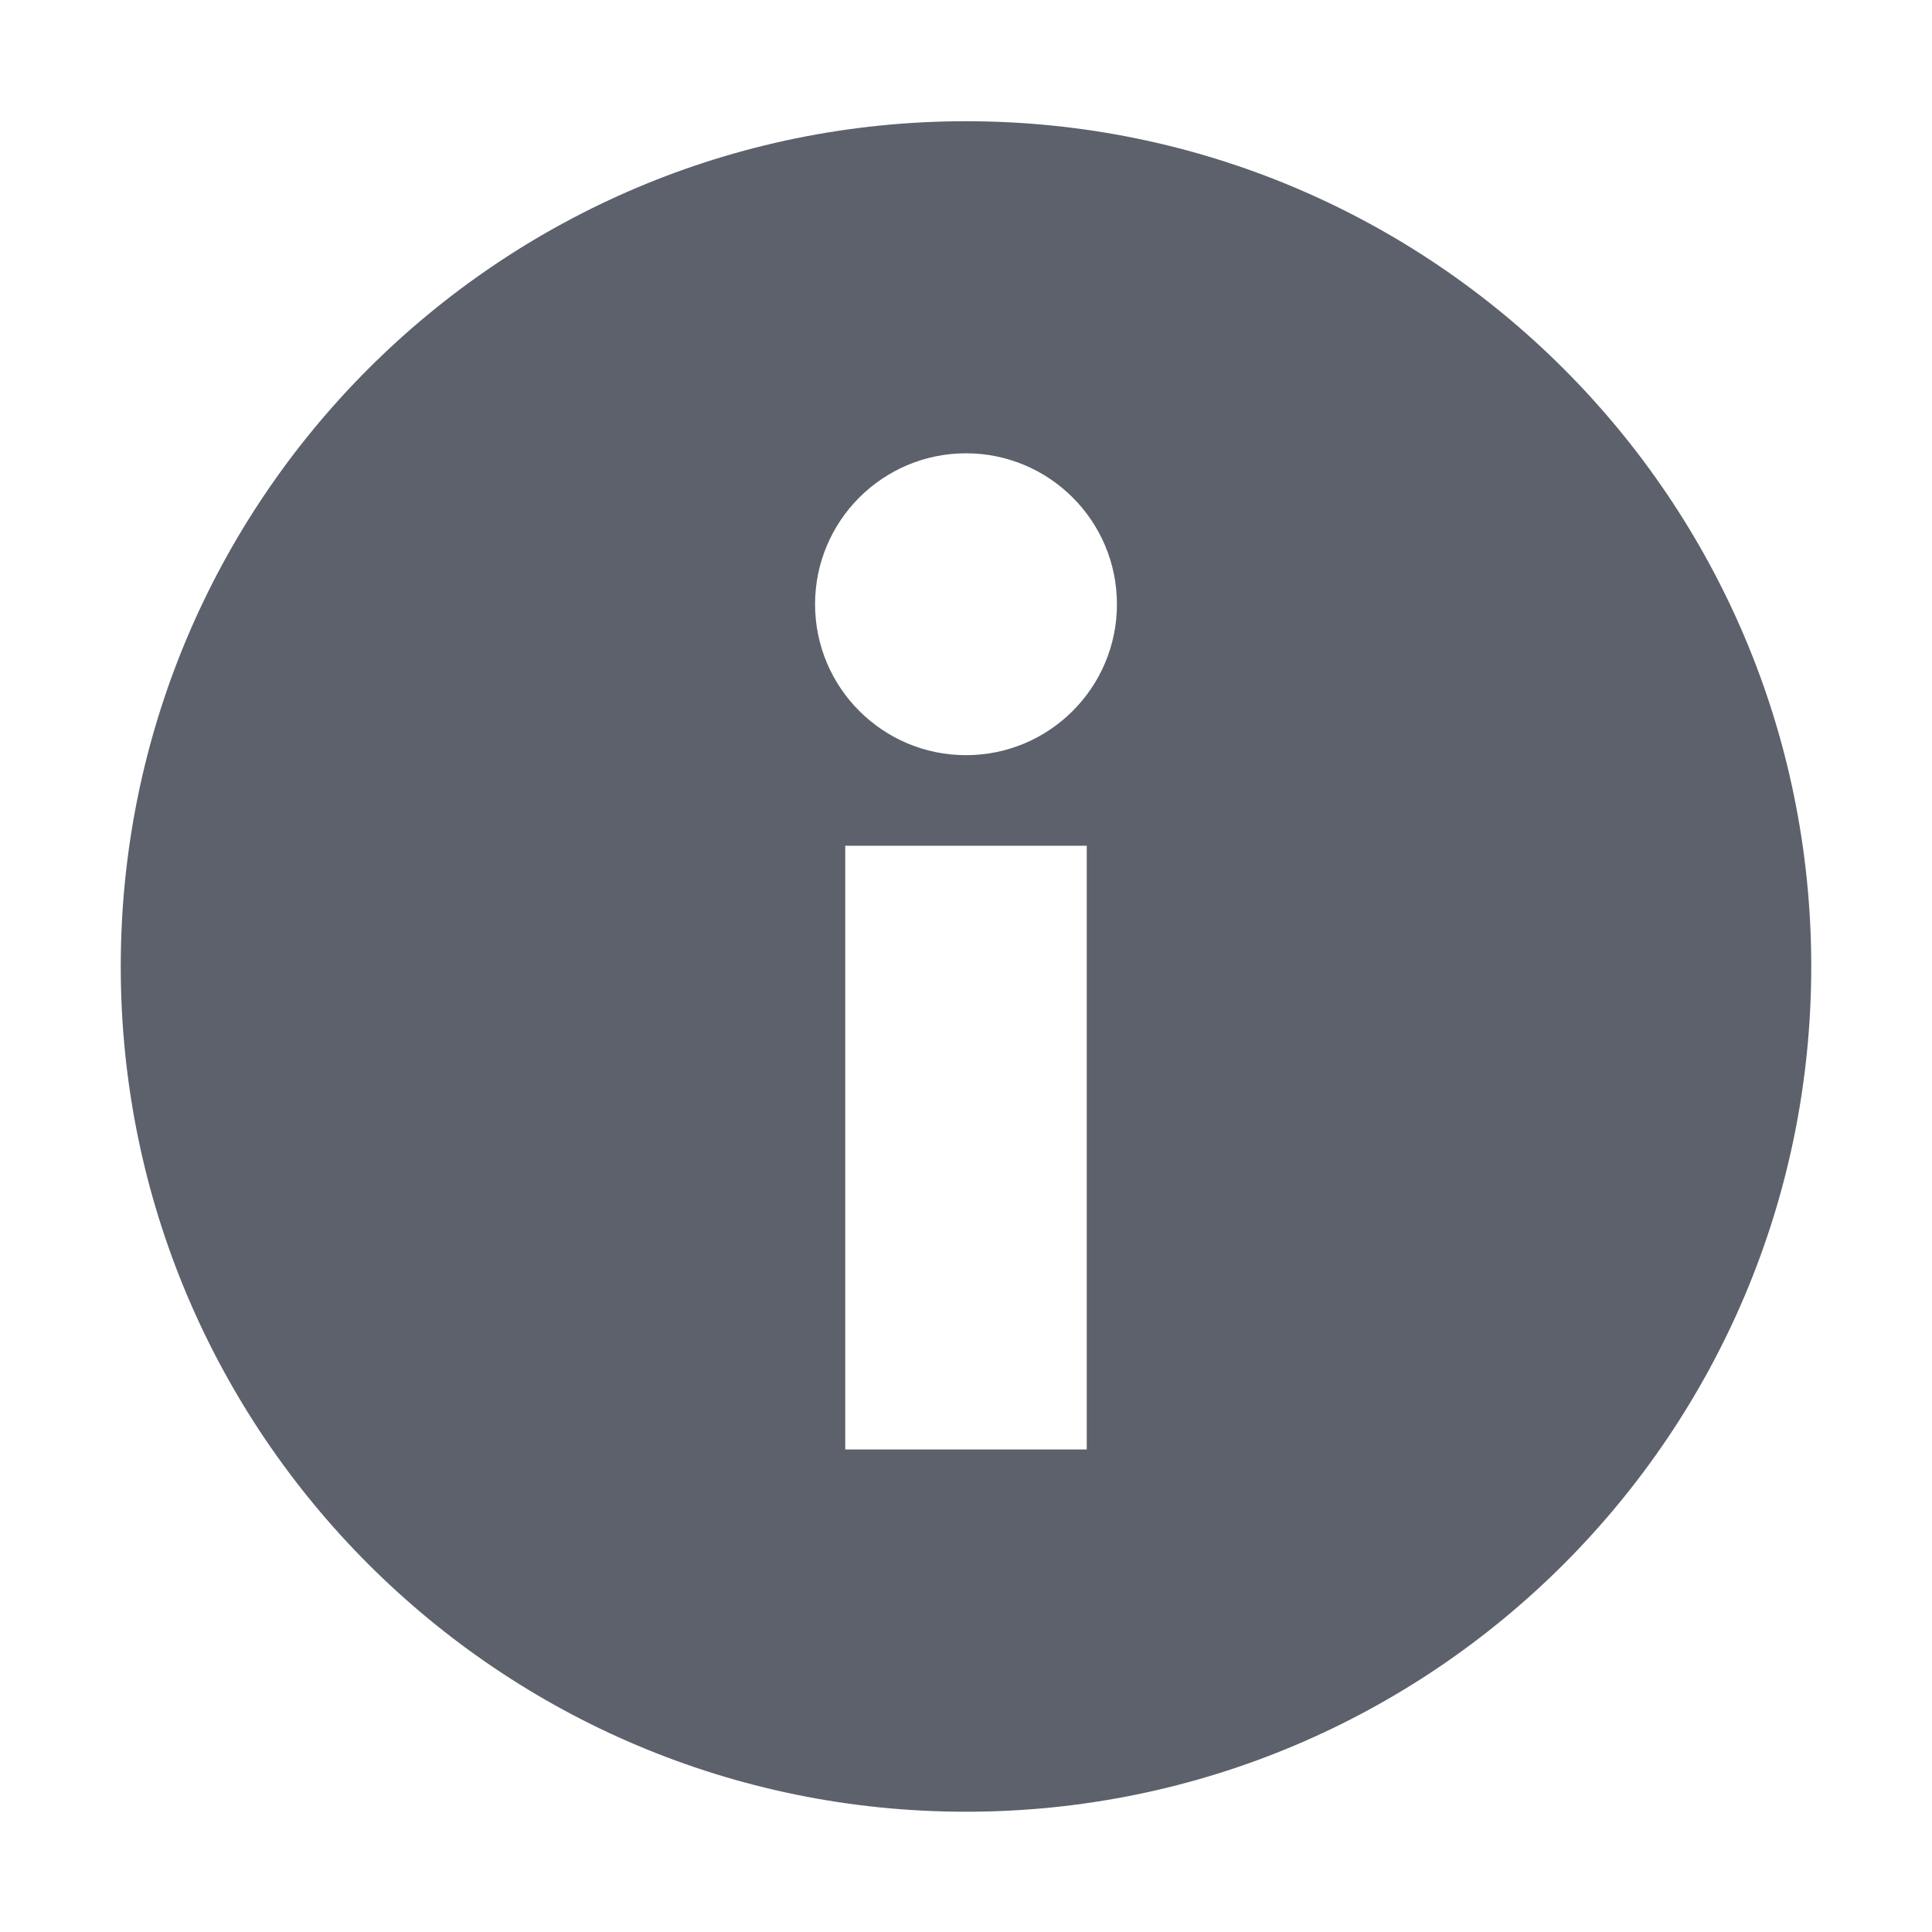
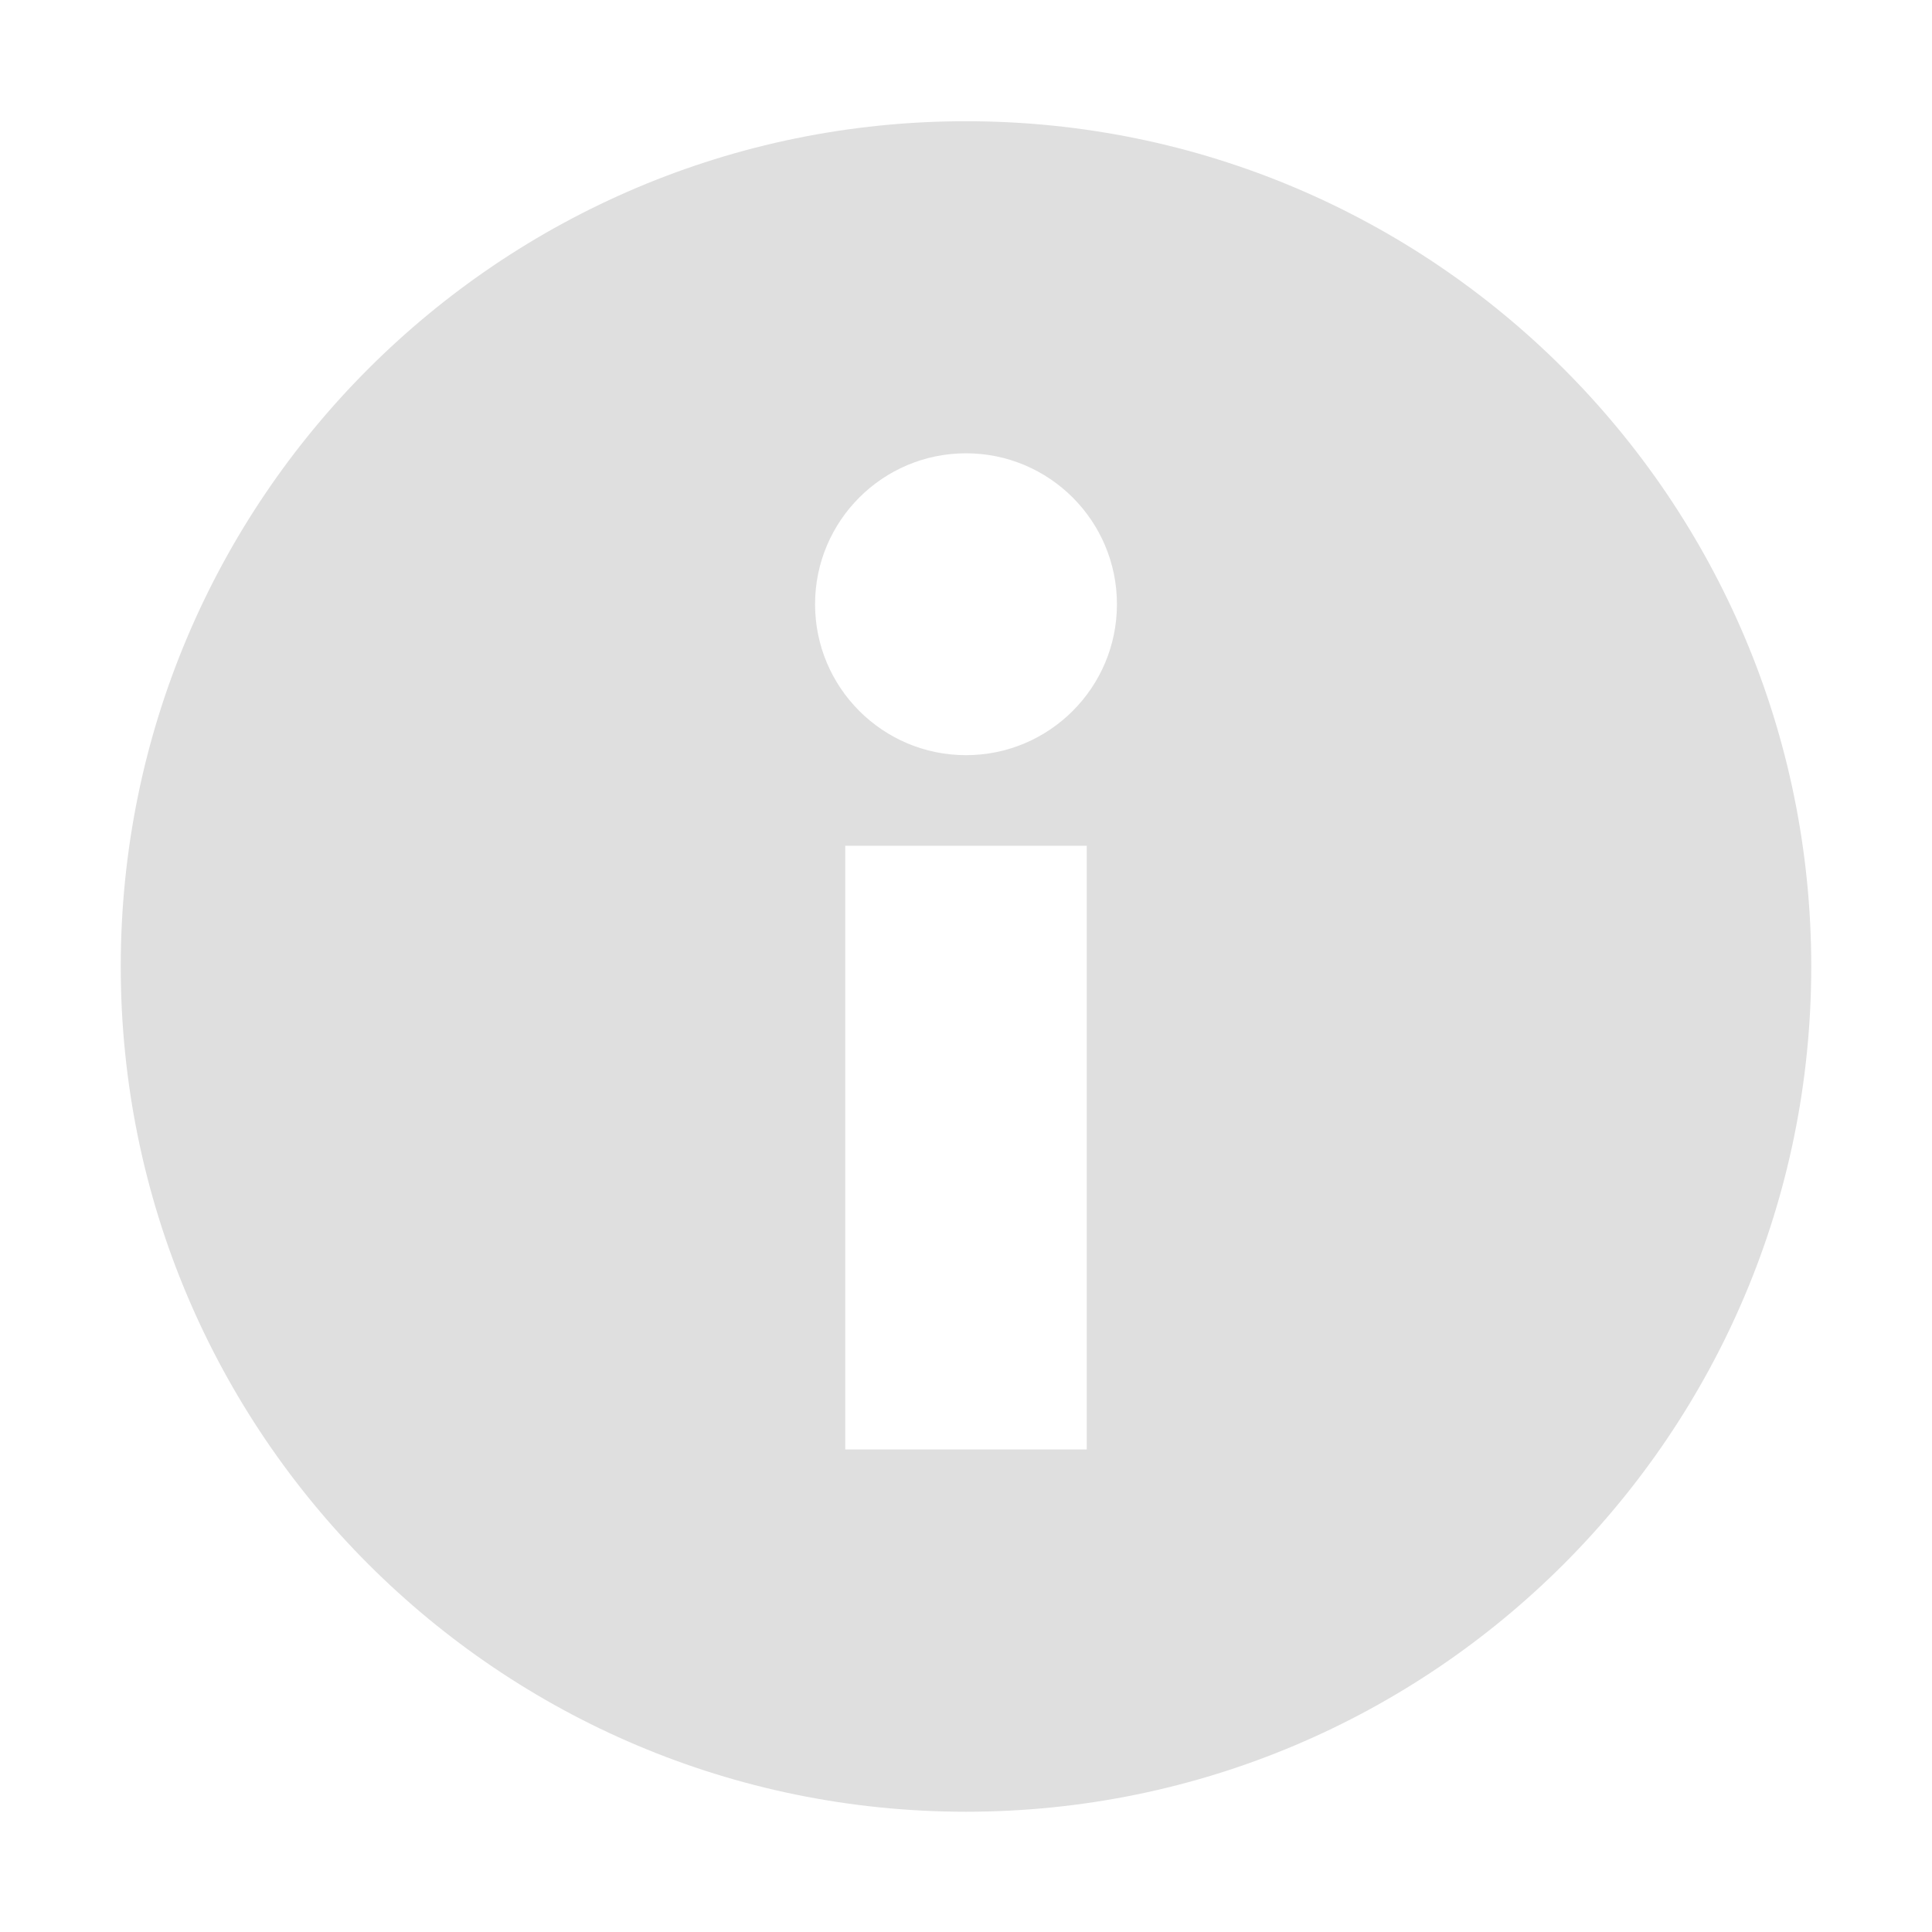
<svg xmlns="http://www.w3.org/2000/svg" width="16" height="16" viewBox="0 0 16 16">
  <defs>
    <style type="text/css" id="current-color-scheme">
-    .ColorScheme-Text { color:#5c616c; }
+    .ColorScheme-Text { color:#dfdfdf; }
  </style>
  </defs>
  <path style="fill:currentColor;opacity:1" class="ColorScheme-Text" d="M 8 1.004 C 4.134 1.004 1 4.138 1 8.004 C 1 11.87 4.134 15.004 8 15.004 C 11.866 15.004 15 11.87 15 8.004 C 15 4.138 11.866 1.004 8 1.004 z M 8 3.754 C 8.69 3.754 9.25 4.314 9.25 5.004 C 9.25 5.694 8.69 6.254 8 6.254 C 7.31 6.254 6.75 5.694 6.75 5.004 C 6.75 4.314 7.31 3.754 8 3.754 z M 7 7.004 L 9 7.004 L 9 12.004 L 7 12.004 L 7 7.004 z" />
</svg>
